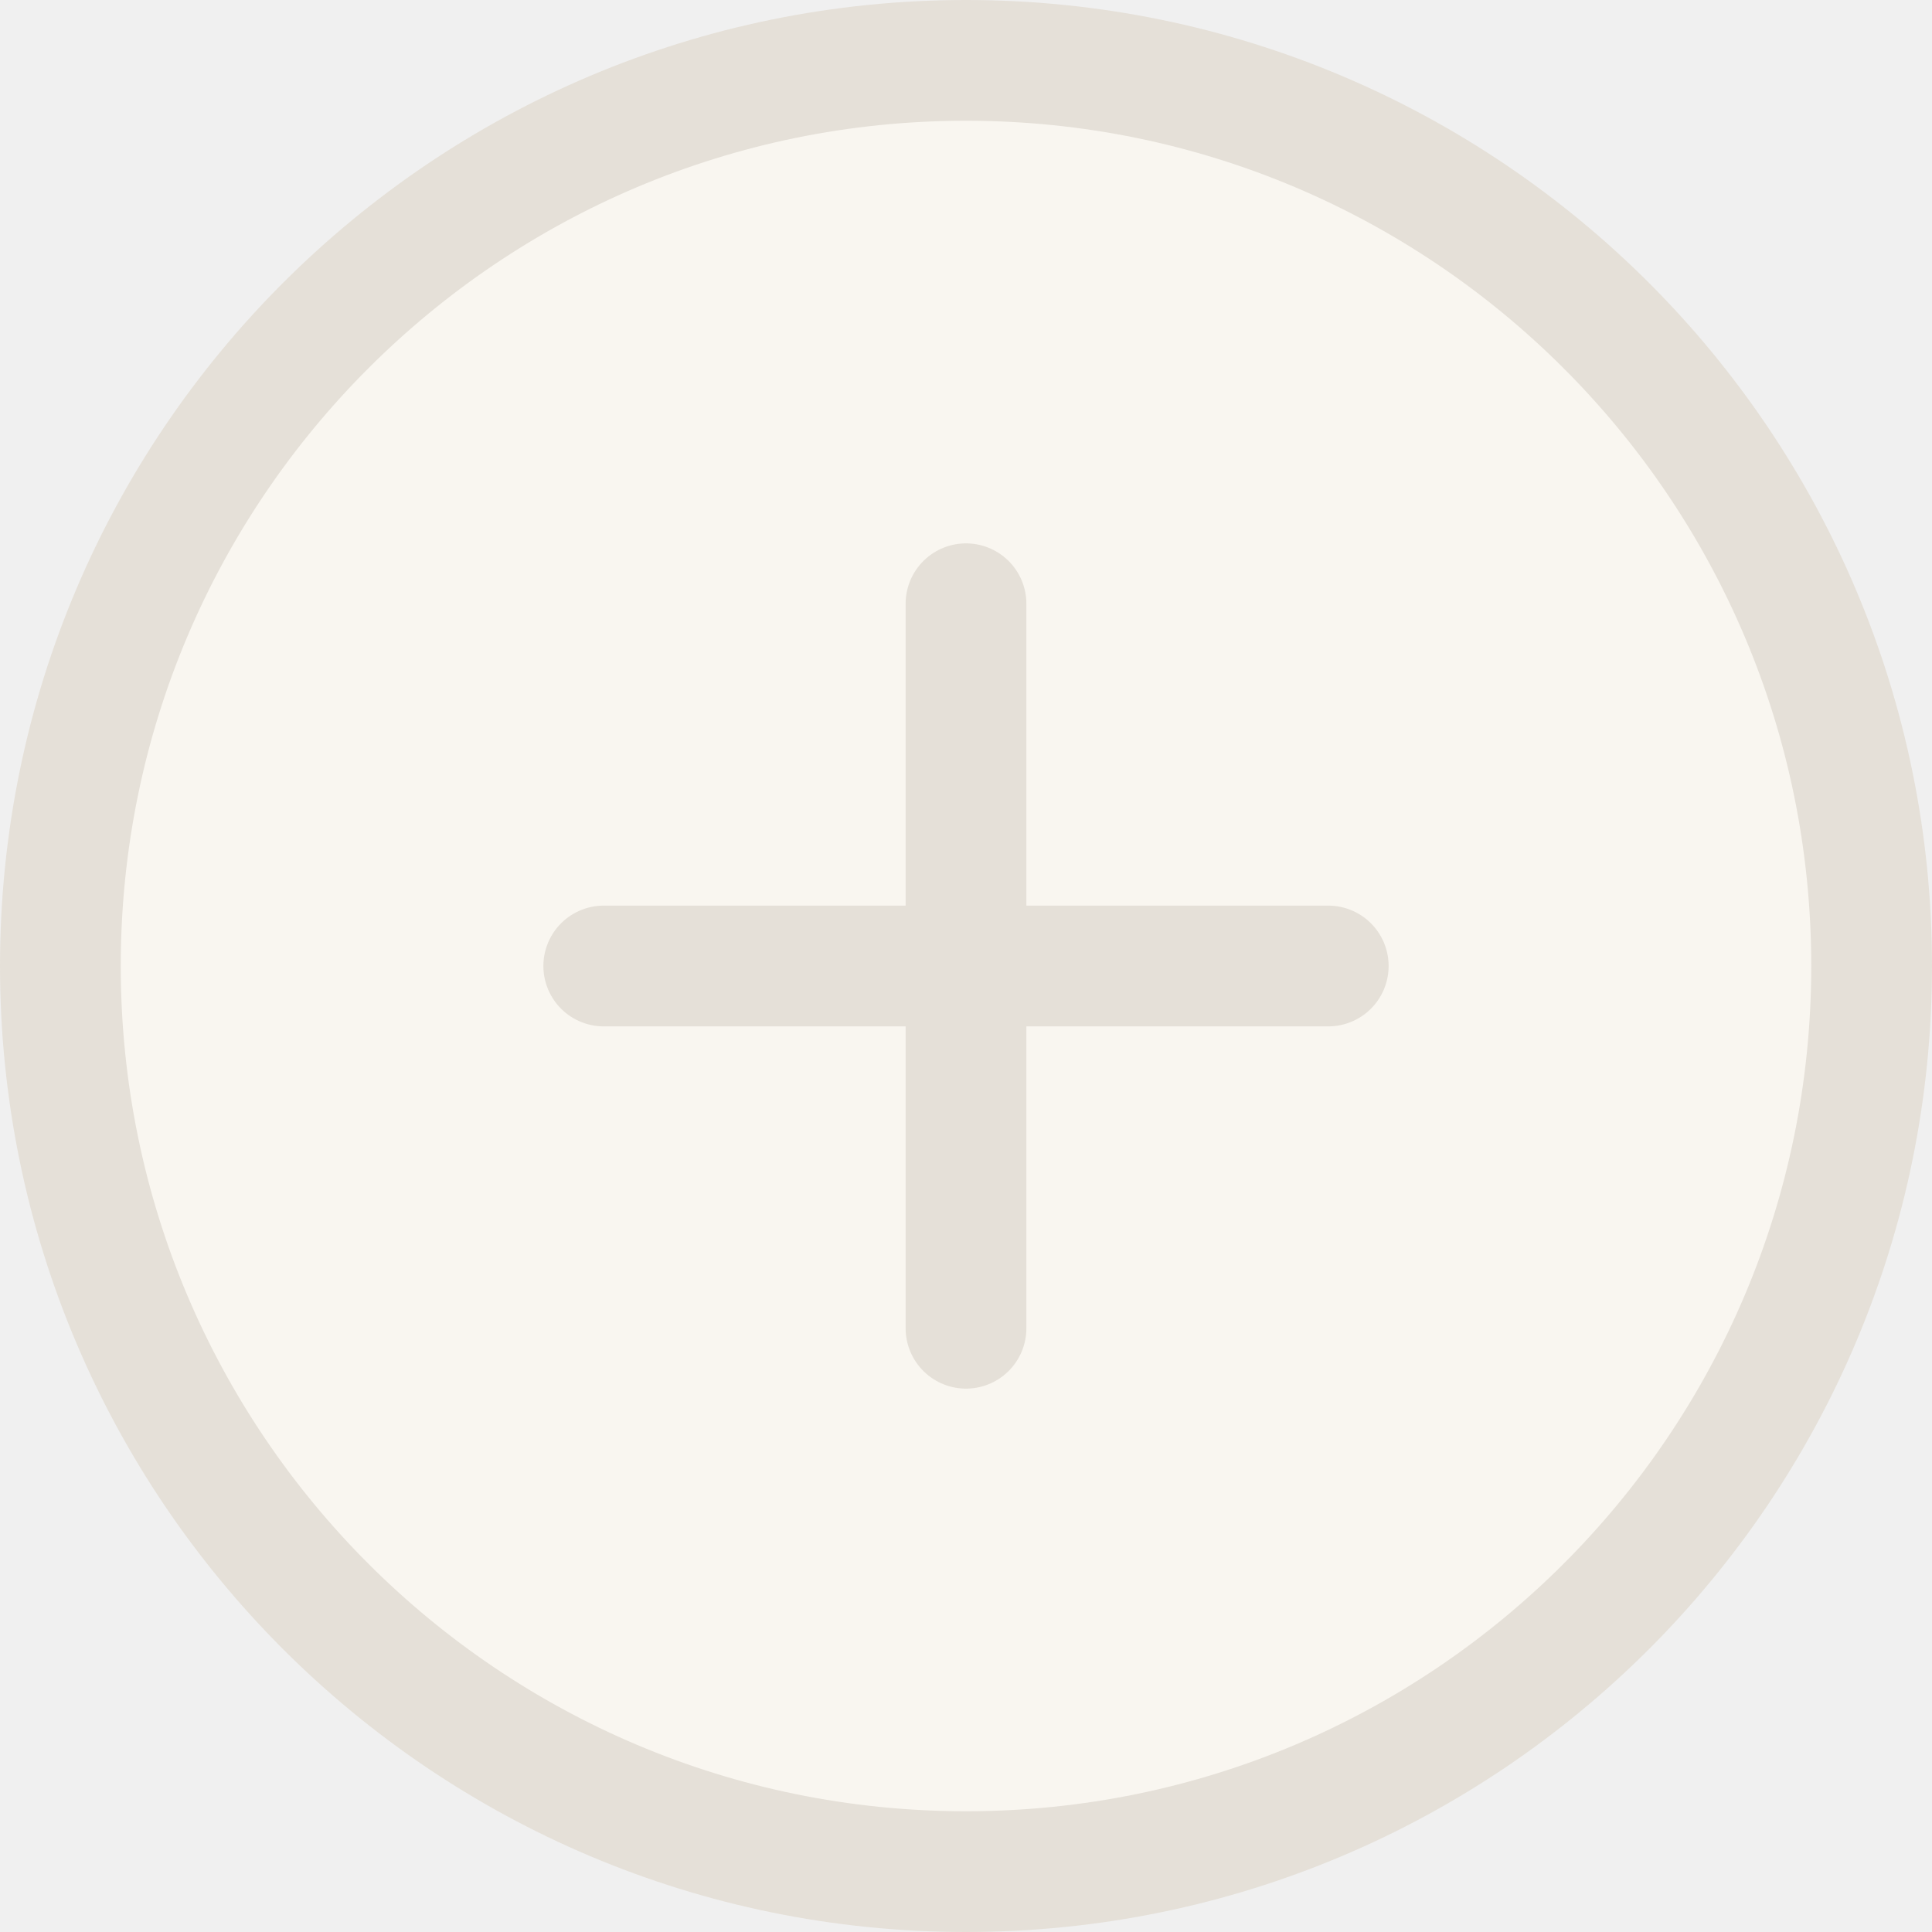
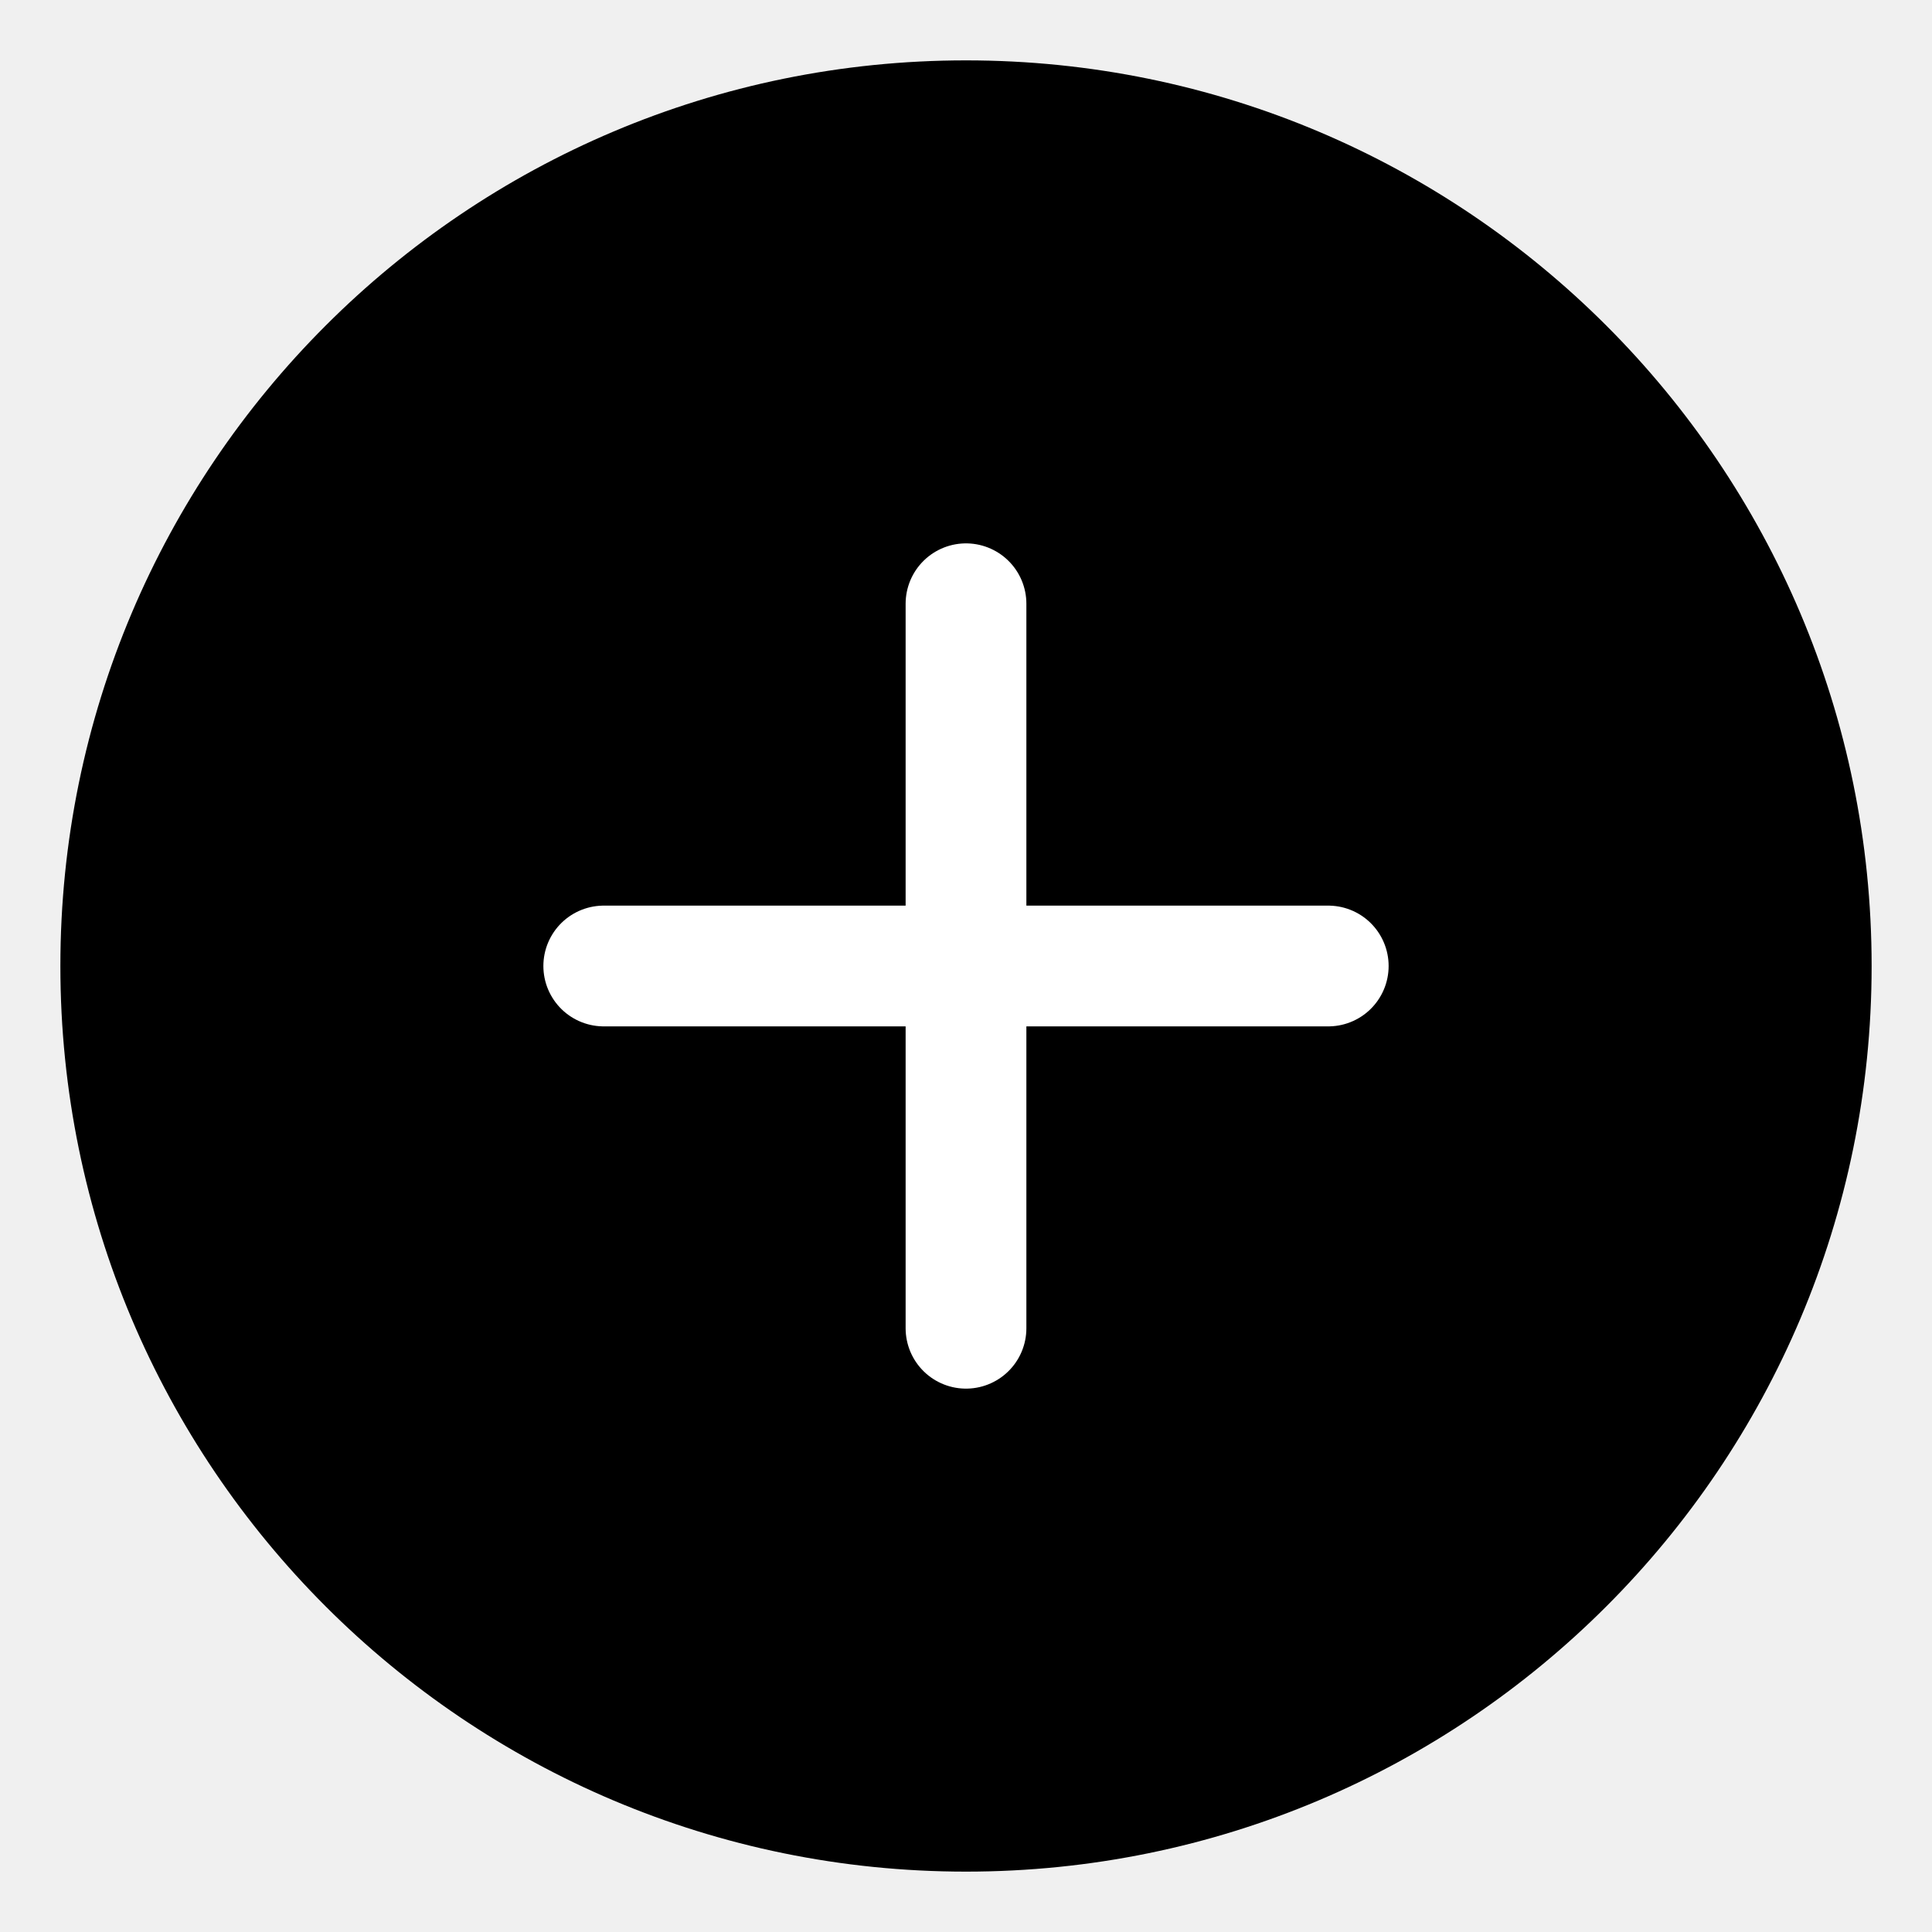
- <svg xmlns="http://www.w3.org/2000/svg" viewBox="0 0 32 32" fill="currentColor">
-   <path d="M16 31C24.284 31 31 24.284 31 16C31 7.716 24.284 1 16 1C7.716 1 1 7.716 1 16C1 24.284 7.716 31 16 31Z" fill="#F9F6F0" stroke-width="2" stroke-linecap="round" stroke-linejoin="round" stroke="#E5E0D8" />
-   <path d="M16 10V22" stroke-width="2" stroke-linecap="round" stroke-linejoin="round" stroke="#E5E0D8" />
-   <path d="M10 16H22" stroke-width="2" stroke-linecap="round" stroke-linejoin="round" stroke="#E5E0D8" />
+ <svg xmlns="http://www.w3.org/2000/svg" viewBox="0 0 32 32" fill="none">
+   <circle cx="16" cy="16" r="15" fill="currentColor" />
+   <path d="M16 10v12M10 16h12" stroke="#fff" stroke-width="2" stroke-linecap="round" stroke-linejoin="round" />
</svg>
